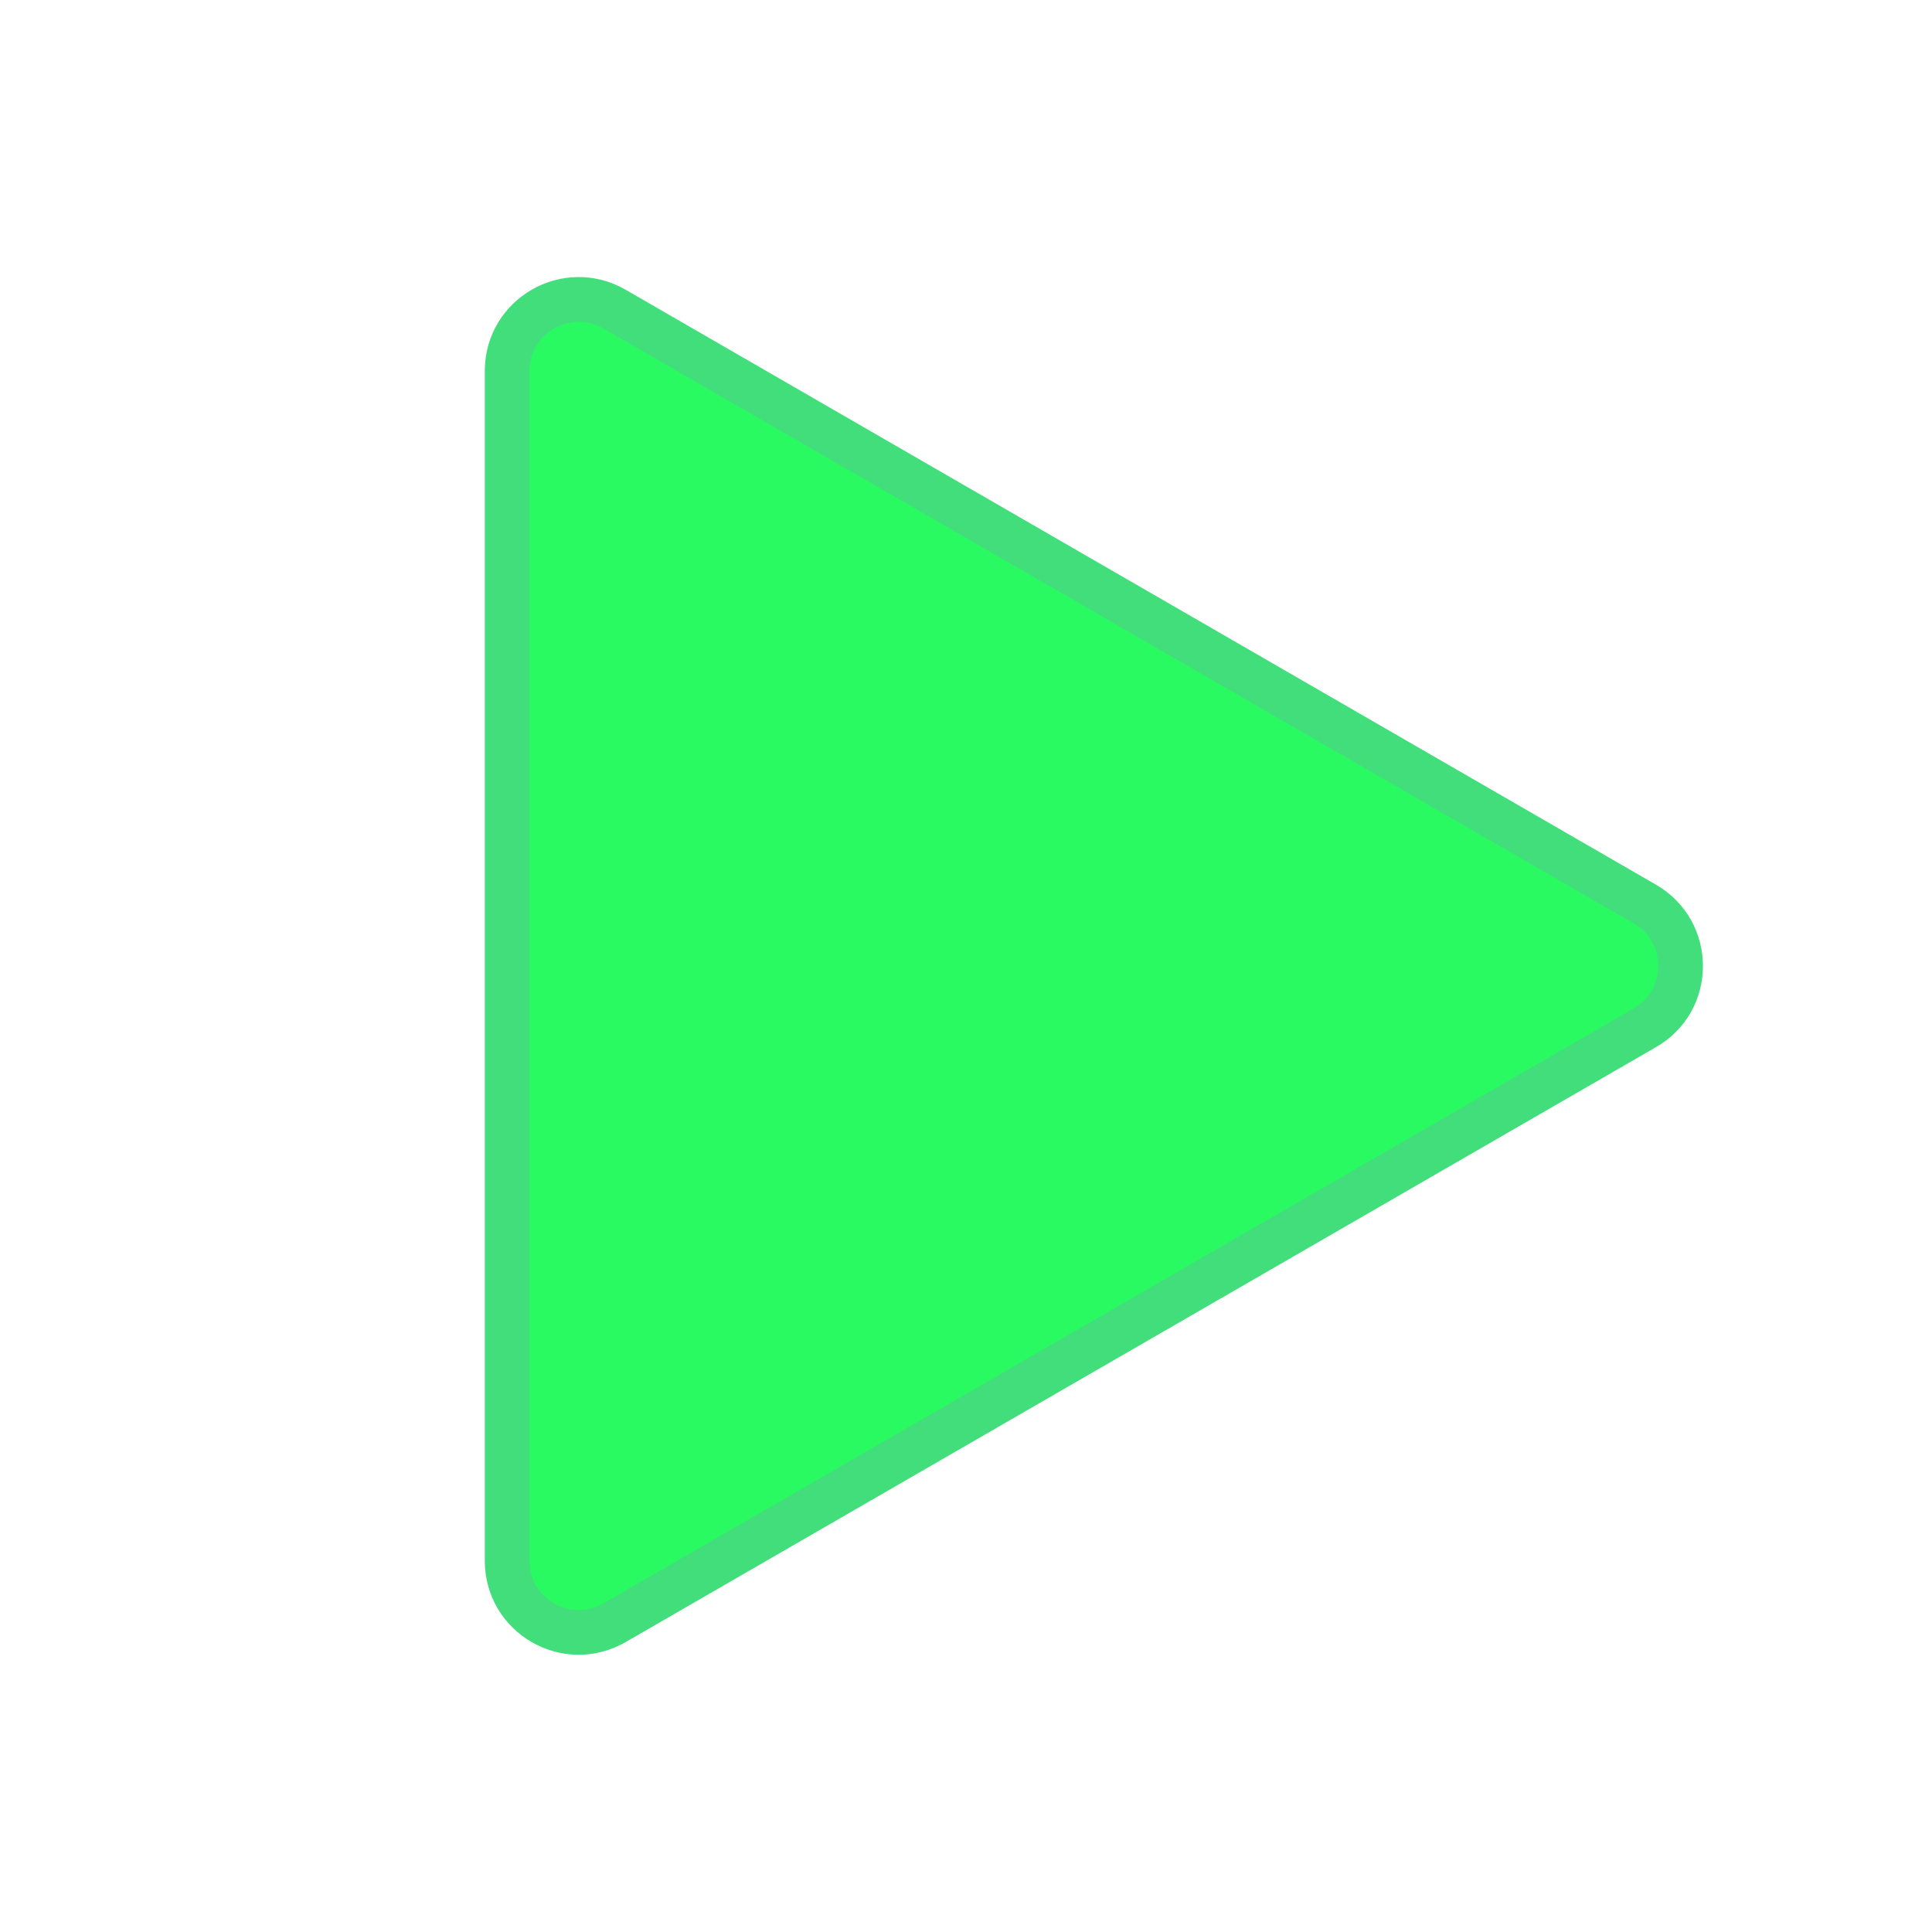
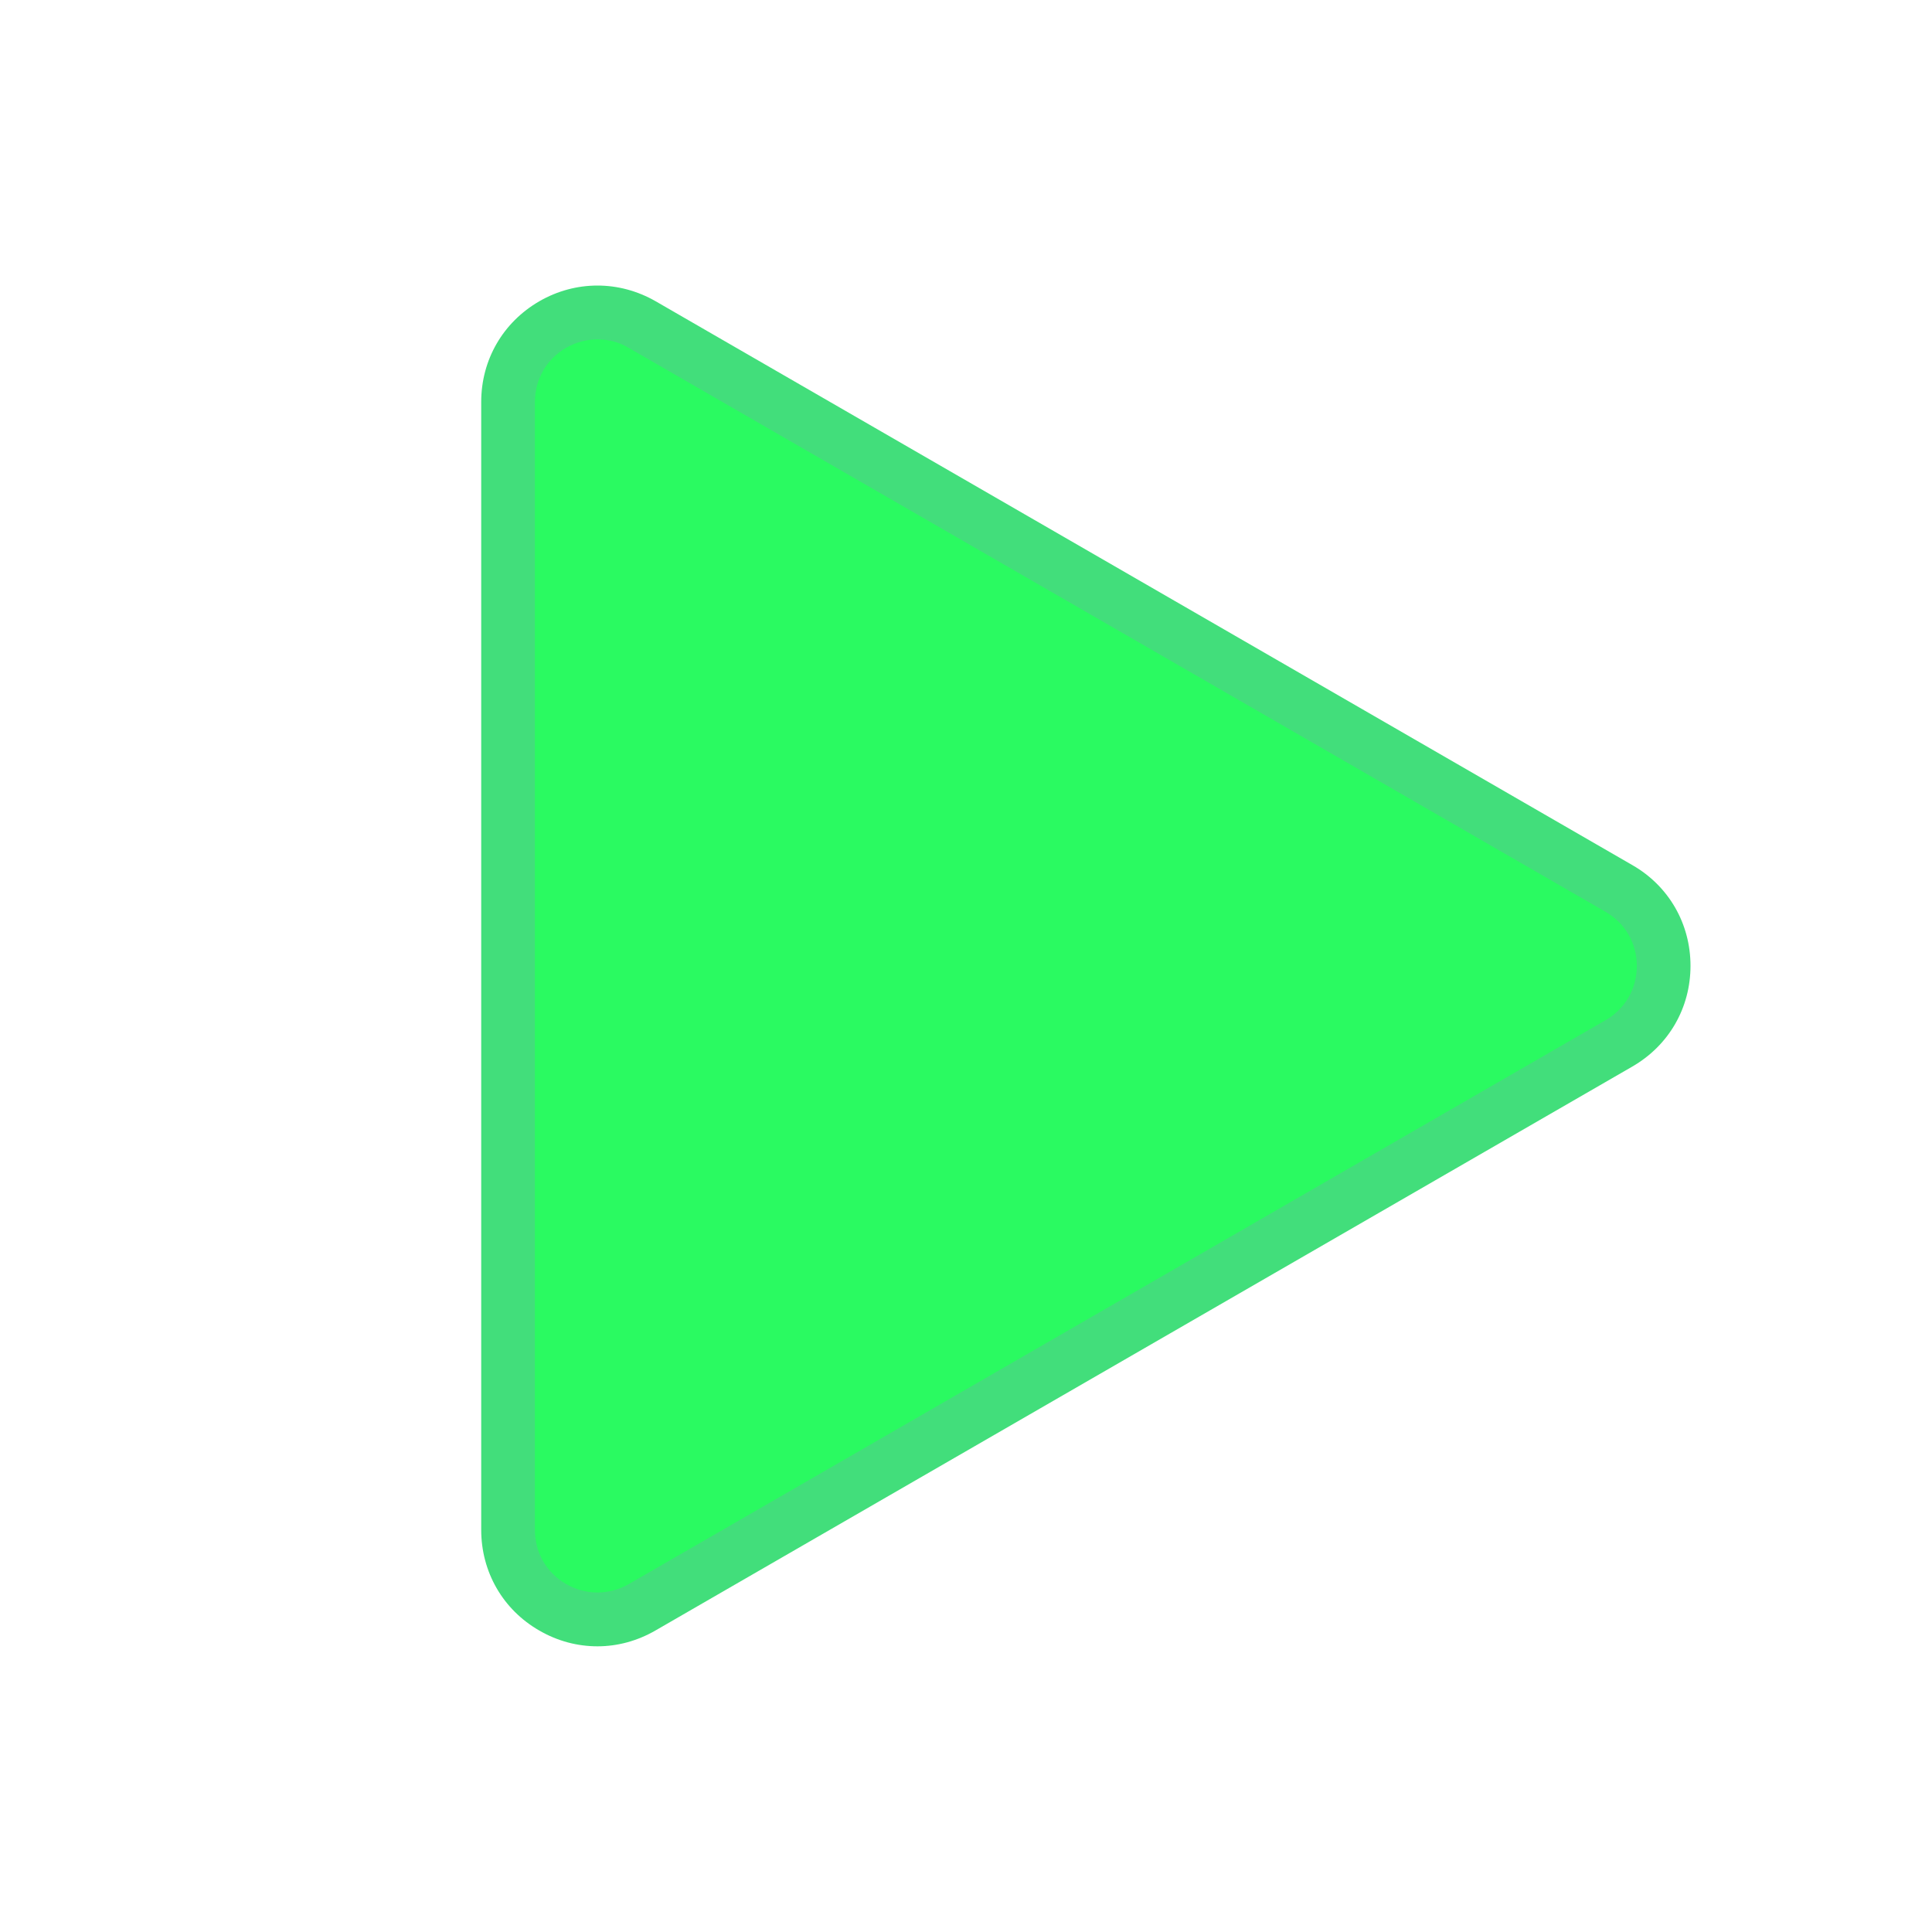
- <svg xmlns="http://www.w3.org/2000/svg" version="1.1" x="0px" y="0px" viewBox="0 0 1080 1080" style="enable-background:new 0 0 1080 1080;" xml:space="preserve">
+ <svg xmlns="http://www.w3.org/2000/svg" version="1.1" id="Capa_1" x="0px" y="0px" viewBox="0 0 1080 1080" style="enable-background:new 0 0 1080 1080;" xml:space="preserve">
  <style type="text/css">
	.st0{display:none;}
	.st1{display:inline;fill:#94FFAD;}
- 	.st2{fill:#2AFA61;stroke:#42DE7B;stroke-width:25;stroke-miterlimit:10;}
- 	.st3{display:inline;}
- 	.st4{fill:#2AFA61;}
- 	.st5{fill:#42DE7B;}
- 	.st6{fill:#EF7375;}
+ 	.st2{display:inline;fill:#2AFA61;stroke:#42DE7B;stroke-width:25;stroke-miterlimit:10;}
+ 	.st3{fill:#2AFA61;}
+ 	.st4{fill:#42DE7B;}
</style>
  <g id="Guias">
</g>
  <g id="Capa_4" class="st0">
    <circle class="st1" cx="540" cy="540" r="540" />
  </g>
-   <g id="Capa_2">
+   <g id="Play_1_" class="st0">
    <path class="st2" d="M919.5,505.4l-576-332.6c-26.7-15.4-60,3.8-60,34.6v665.1c0,30.8,33.3,50,60,34.6l576-332.6   C946.1,559.3,946.1,520.8,919.5,505.4z" />
  </g>
-   <g id="Play" class="st0">
-     <g class="st3">
-       <path class="st4" d="M2607,496.6l-546-315.2c-33.3-19.2-75,4.8-75,43.3v630.5c0,38.5,41.7,62.5,75,43.3l546-315.2    C2640.3,564,2640.3,515.9,2607,496.6z" />
-       <path class="st5" d="M2036,920.3c-11.2,0-22.3-2.9-32.5-8.8c-20.4-11.7-32.5-32.8-32.5-56.3V224.7c0-23.5,12.1-44.5,32.5-56.3    c20.3-11.7,44.6-11.7,65,0l546,315.2c20.4,11.7,32.5,32.8,32.5,56.3c0,23.5-12.1,44.5-32.5,56.3l-546,315.2    C2058.3,917.3,2047.2,920.3,2036,920.3z M2036,189.7c-6,0-12,1.6-17.5,4.7c-11,6.3-17.5,17.7-17.5,30.3v630.5    c0,12.7,6.5,24,17.5,30.3c11,6.3,24,6.3,35,0l546-315.2c11-6.3,17.5-17.7,17.5-30.3c0-12.7-6.5-24-17.5-30.3l-546-315.2    C2048,191.2,2042,189.7,2036,189.7z" />
-     </g>
-     <g class="st3">
-       <path class="st4" d="M905,496.6L359,181.4c-33.3-19.2-75,4.8-75,43.3v630.5c0,38.5,41.7,62.5,75,43.3l546-315.2    C938.3,564,938.3,515.9,905,496.6z" />
-       <path class="st5" d="M334,920.3c-11.2,0-22.3-2.9-32.5-8.8c-20.4-11.7-32.5-32.8-32.5-56.3V224.7c0-23.5,12.1-44.5,32.5-56.3    c20.3-11.7,44.6-11.7,65,0l546,315.2c20.4,11.7,32.5,32.8,32.5,56.3c0,23.5-12.1,44.5-32.5,56.3l-546,315.2    C356.3,917.3,345.2,920.3,334,920.3z M334,189.7c-6,0-12,1.6-17.5,4.7c-11,6.3-17.5,17.7-17.5,30.3v630.5c0,12.7,6.5,24,17.5,30.3    c11,6.3,24,6.3,35,0l546-315.2c11-6.3,17.5-17.7,17.5-30.3c0-12.7-6.5-24-17.5-30.3l-546-315.2C346,191.2,340,189.7,334,189.7z" />
+   <g id="Play_expanded">
+     <g>
+       <path class="st3" d="M905,496.6L359,181.4c-33.3-19.2-75,4.8-75,43.3v630.5c0,38.5,41.7,62.5,75,43.3l546-315.2    C938.3,564,938.3,515.9,905,496.6z" />
+       <path class="st4" d="M334,920.3c-11.2,0-22.3-2.9-32.5-8.8c-20.4-11.7-32.5-32.8-32.5-56.3V224.7c0-23.5,12.1-44.5,32.5-56.3    c20.3-11.7,44.6-11.7,65,0l546,315.2c20.4,11.7,32.5,32.8,32.5,56.3s-12.1,44.5-32.5,56.3l-546,315.2    C356.3,917.3,345.2,920.3,334,920.3z M334,189.7c-6,0-12,1.6-17.5,4.7c-11,6.3-17.5,17.7-17.5,30.3v630.5c0,12.7,6.5,24,17.5,30.3    s24,6.3,35,0l546-315.2c11-6.3,17.5-17.7,17.5-30.3c0-12.7-6.5-24-17.5-30.3l-546-315.2C346,191.2,340,189.7,334,189.7z" />
    </g>
  </g>
-   <g id="Stop">
-     <path class="st6" d="M2572,920h-660c-27.6,0-50-22.4-50-50V210c0-27.6,22.4-50,50-50h660c27.6,0,50,22.4,50,50v660   C2622,897.6,2599.6,920,2572,920z" />
-   </g>
</svg>
